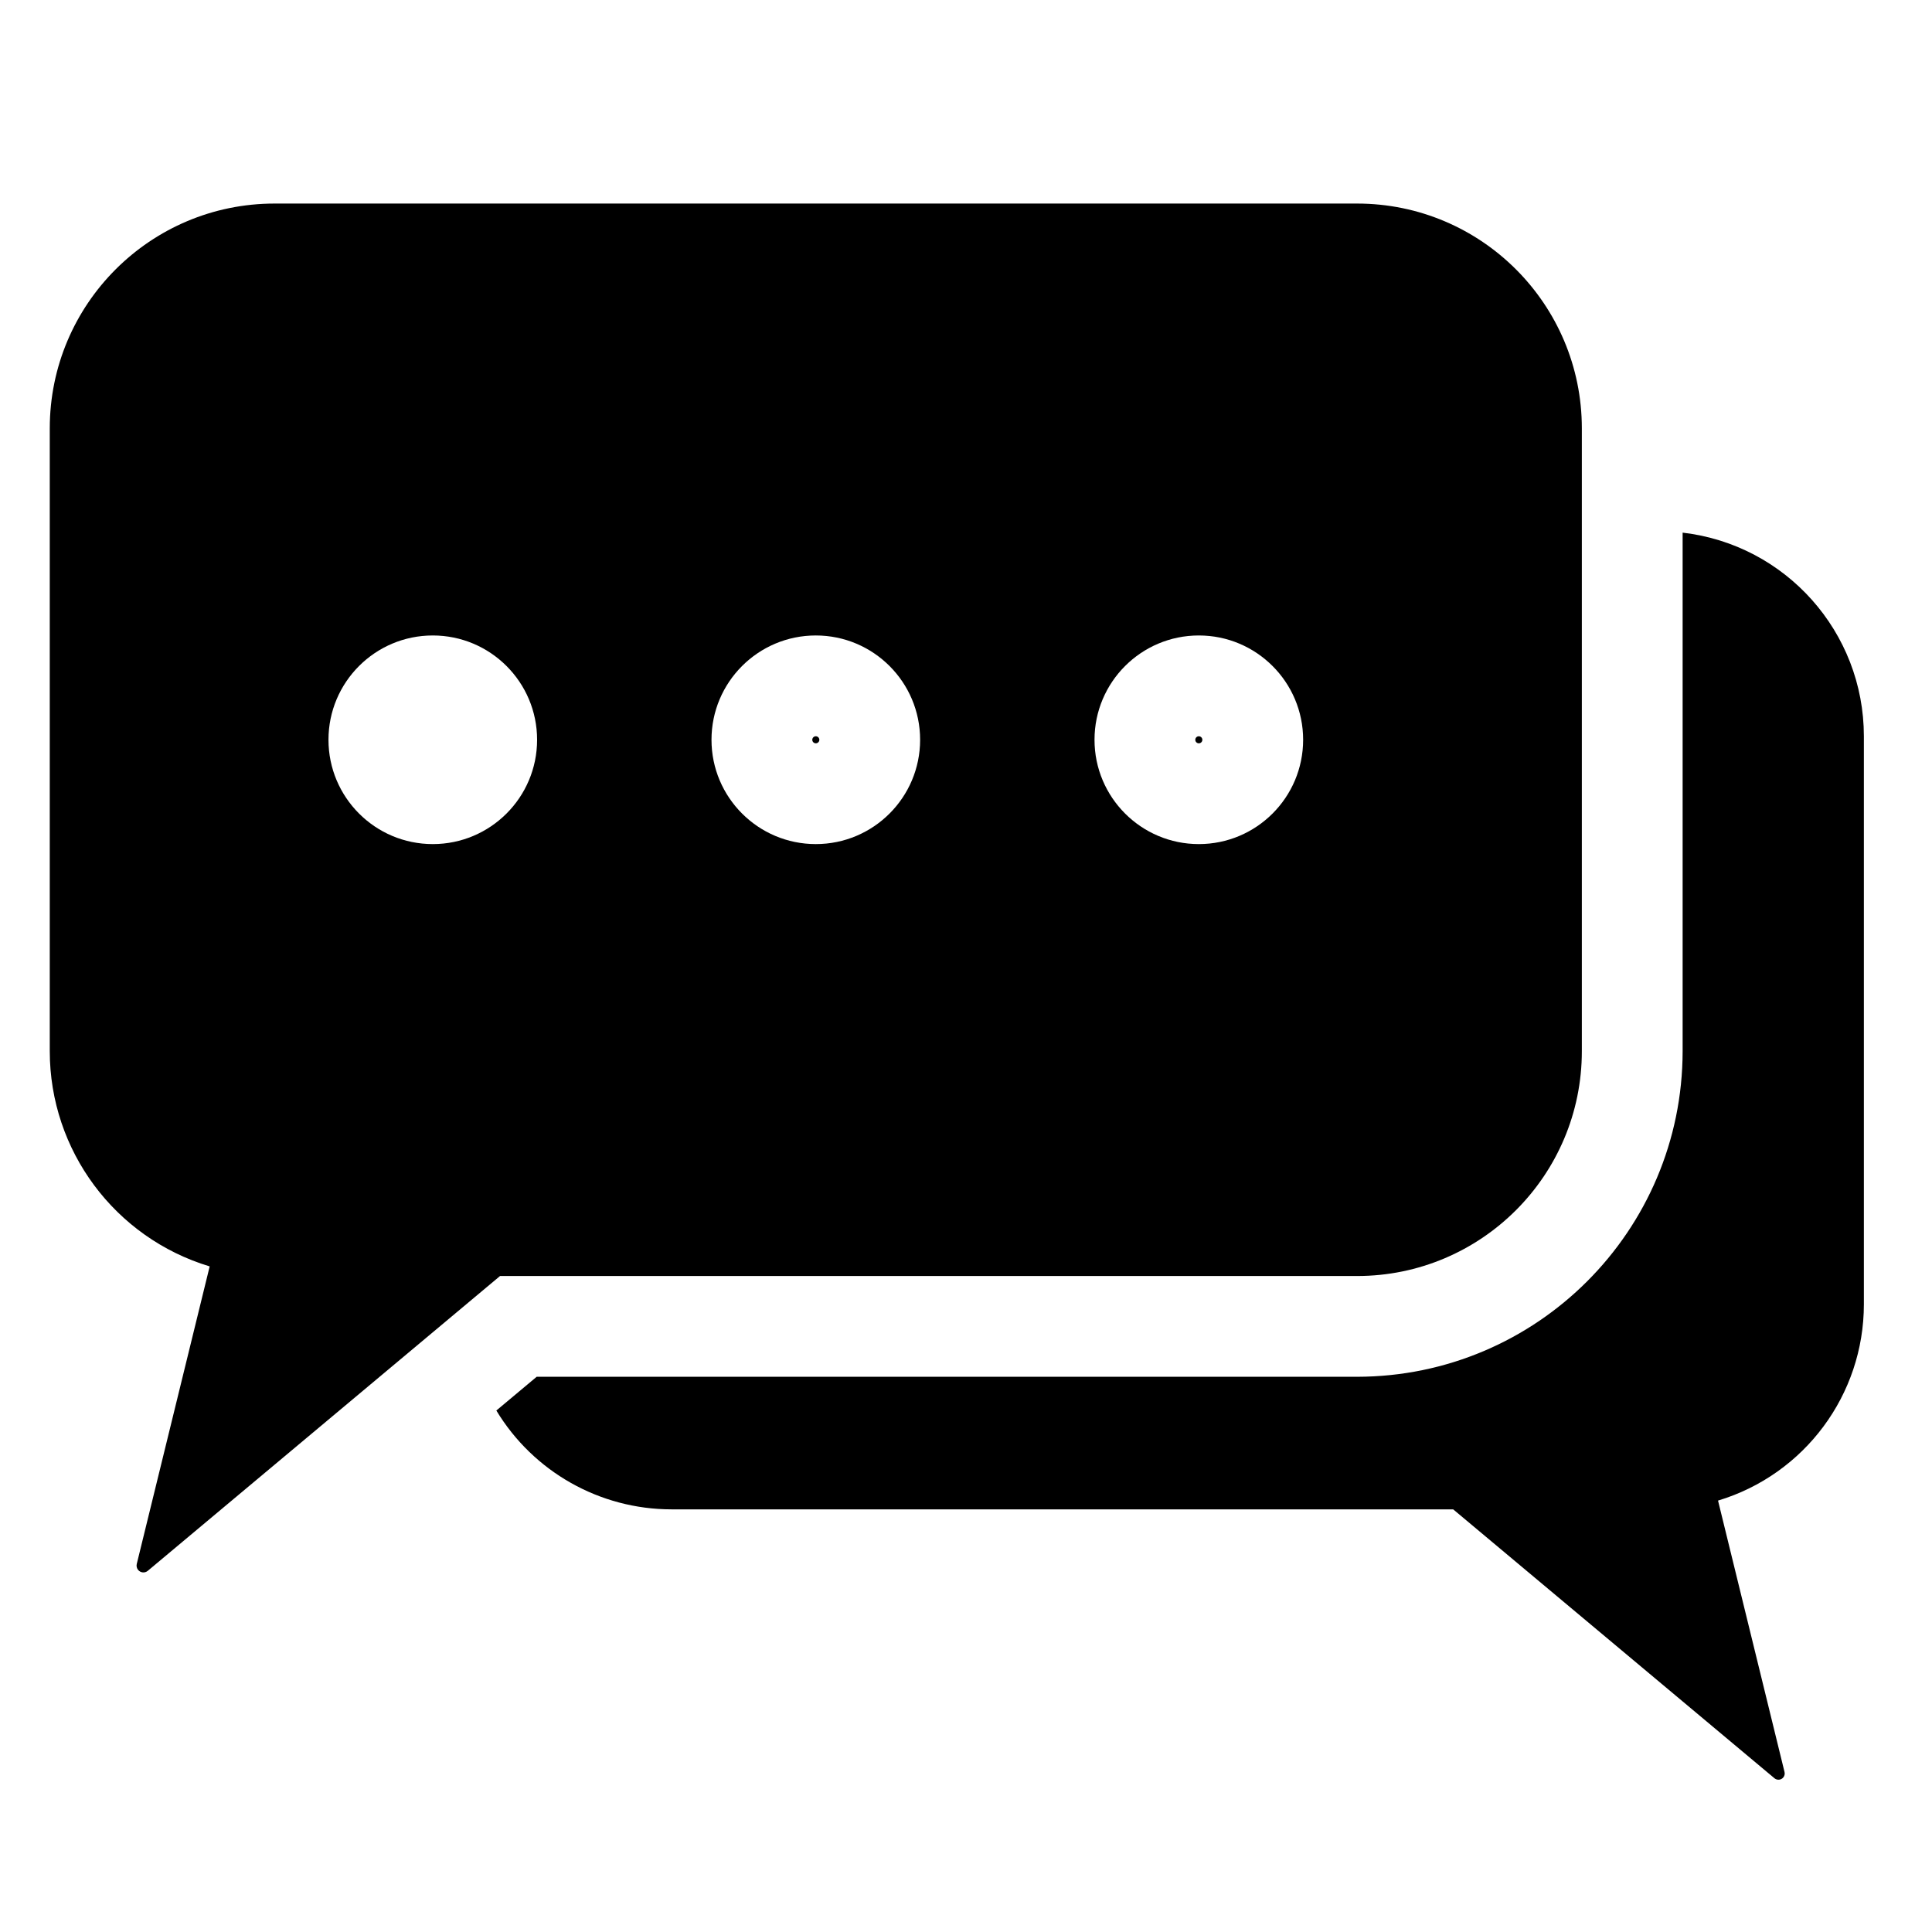
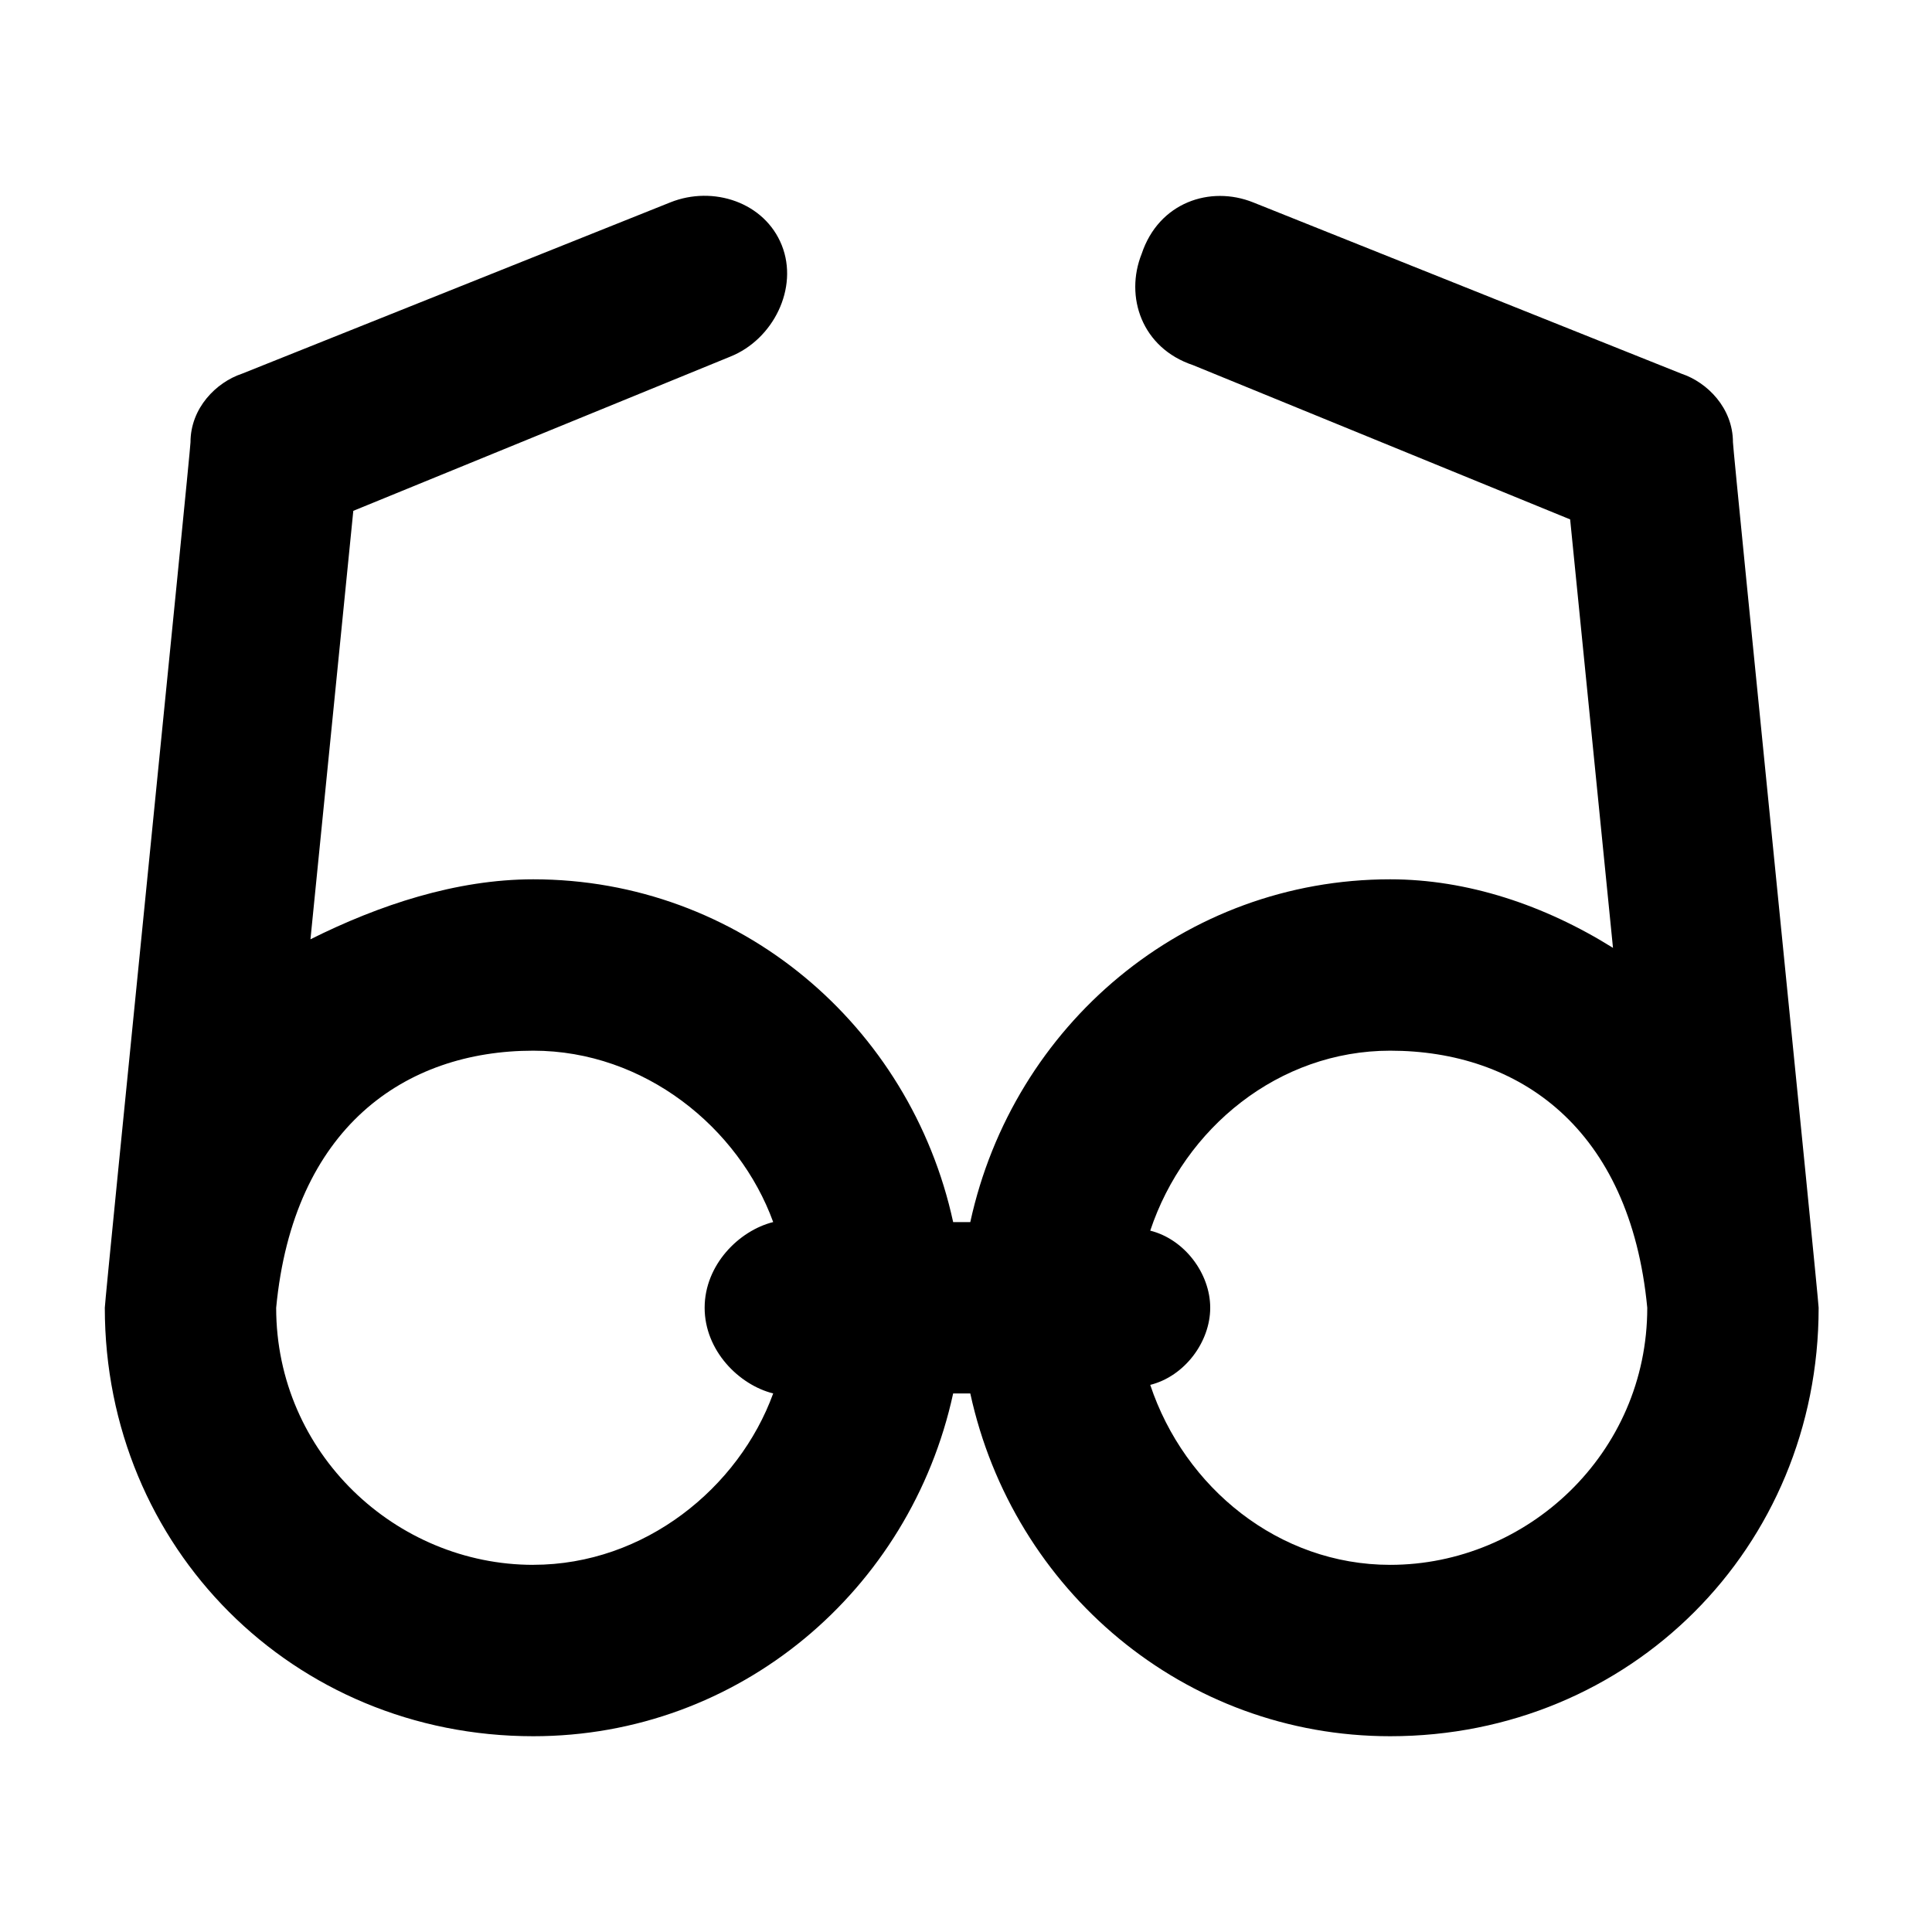
<svg xmlns="http://www.w3.org/2000/svg" id="Layer_1" data-name="Layer 1" viewBox="0 0 1080 1080">
-   <path d="M668.18,413.54c0-1.09.89-1.97,1.98-1.96,1.09,0,1.97.89,1.96,1.98,0,1.09-.88,1.96-1.97,1.96-1.09,0-1.97-.88-1.97-1.97h0ZM299.99,769.64l-22.53,18.85c20.72,34.29,57.86,55.24,97.91,55.25h436.97l179.6,150.32c1.48,1.23,3.67,1.04,4.91-.44.71-.85.98-1.99.71-3.07l-37.17-151.71c48.4-14.6,81.52-59.18,81.53-109.73v-317.57c-.02-58.14-43.57-107.06-101.32-113.79v289.87c-.11,100.48-81.54,181.9-182.01,182.01h-458.6ZM456.04,415.52c1.09,0,1.97-.88,1.98-1.97,0-1.09-.88-1.97-1.97-1.98-1.09,0-1.97.88-1.98,1.97h0c0,1.09.88,1.97,1.97,1.98h0ZM27.82,587.63V239.46c0-69.41,56.26-125.67,125.67-125.67h605.1c69.41,0,125.67,56.26,125.67,125.67h0v348.17c0,69.41-56.27,125.67-125.67,125.67h-479.07l-196.91,164.8c-1.62,1.35-4.03,1.14-5.38-.48-.78-.93-1.07-2.18-.78-3.36l40.76-166.33c-53.06-16.01-89.38-64.88-89.39-120.3ZM611.84,413.54c0,32.2,26.11,58.31,58.31,58.31,32.2,0,58.31-26.11,58.31-58.31,0-32.2-26.11-58.31-58.31-58.31h0c-32.2,0-58.31,26.11-58.31,58.31h0ZM397.73,413.54c0,32.2,26.11,58.31,58.31,58.31,32.2,0,58.31-26.11,58.31-58.31,0-32.2-26.11-58.31-58.31-58.31h0c-32.2,0-58.31,26.11-58.31,58.31h0ZM183.62,413.54c0,32.2,26.11,58.31,58.31,58.31,32.2,0,58.31-26.11,58.31-58.31,0-32.2-26.11-58.31-58.31-58.31h0c-32.2,0-58.31,26.11-58.31,58.31h0Z" />
+   <path d="M968.73,247.24c0-19.16-14.37-33.53-28.74-38.32l-239.51-95.8c-23.95-9.58-52.69,0-62.27,28.74-9.58,23.95,0,52.69,28.74,62.27l210.77,86.22,23.95,239.51c-38.32-23.95-81.43-38.32-124.55-38.32-114.97,0-210.77,81.43-234.72,191.61h-9.58c-23.95-110.18-119.76-191.61-234.72-191.61-43.11,0-86.22,14.37-124.55,33.53l23.95-239.51,210.77-86.22c23.95-9.58,38.32-38.32,28.74-62.27-9.58-23.95-38.32-33.53-62.27-23.95l-239.51,95.8c-14.37,4.79-28.74,19.16-28.74,38.32,0,4.79-47.9,479.02-47.9,483.81,0,134.13,105.39,239.51,239.51,239.51,114.97,0,210.77-81.43,234.72-191.61h9.58c23.95,110.18,119.76,191.61,234.72,191.61,134.13,0,239.51-105.39,239.51-239.51,0-4.79-47.9-479.02-47.9-483.81ZM298.09,874.76c-76.64,0-143.71-62.27-143.71-143.71,9.58-100.6,71.85-143.71,143.71-143.71,62.27,0,114.97,43.11,134.13,95.8-19.16,4.79-38.32,23.95-38.32,47.9s19.16,43.11,38.32,47.9c-19.16,52.69-71.85,95.8-134.13,95.8ZM777.12,874.76c-62.27,0-114.97-43.11-134.13-100.6,19.16-4.79,33.53-23.95,33.53-43.11s-14.37-38.32-33.53-43.11c19.16-57.48,71.85-100.6,134.13-100.6,71.85,0,134.13,43.11,143.71,143.71,0,81.43-67.06,143.71-143.71,143.71Z" />
</svg>
